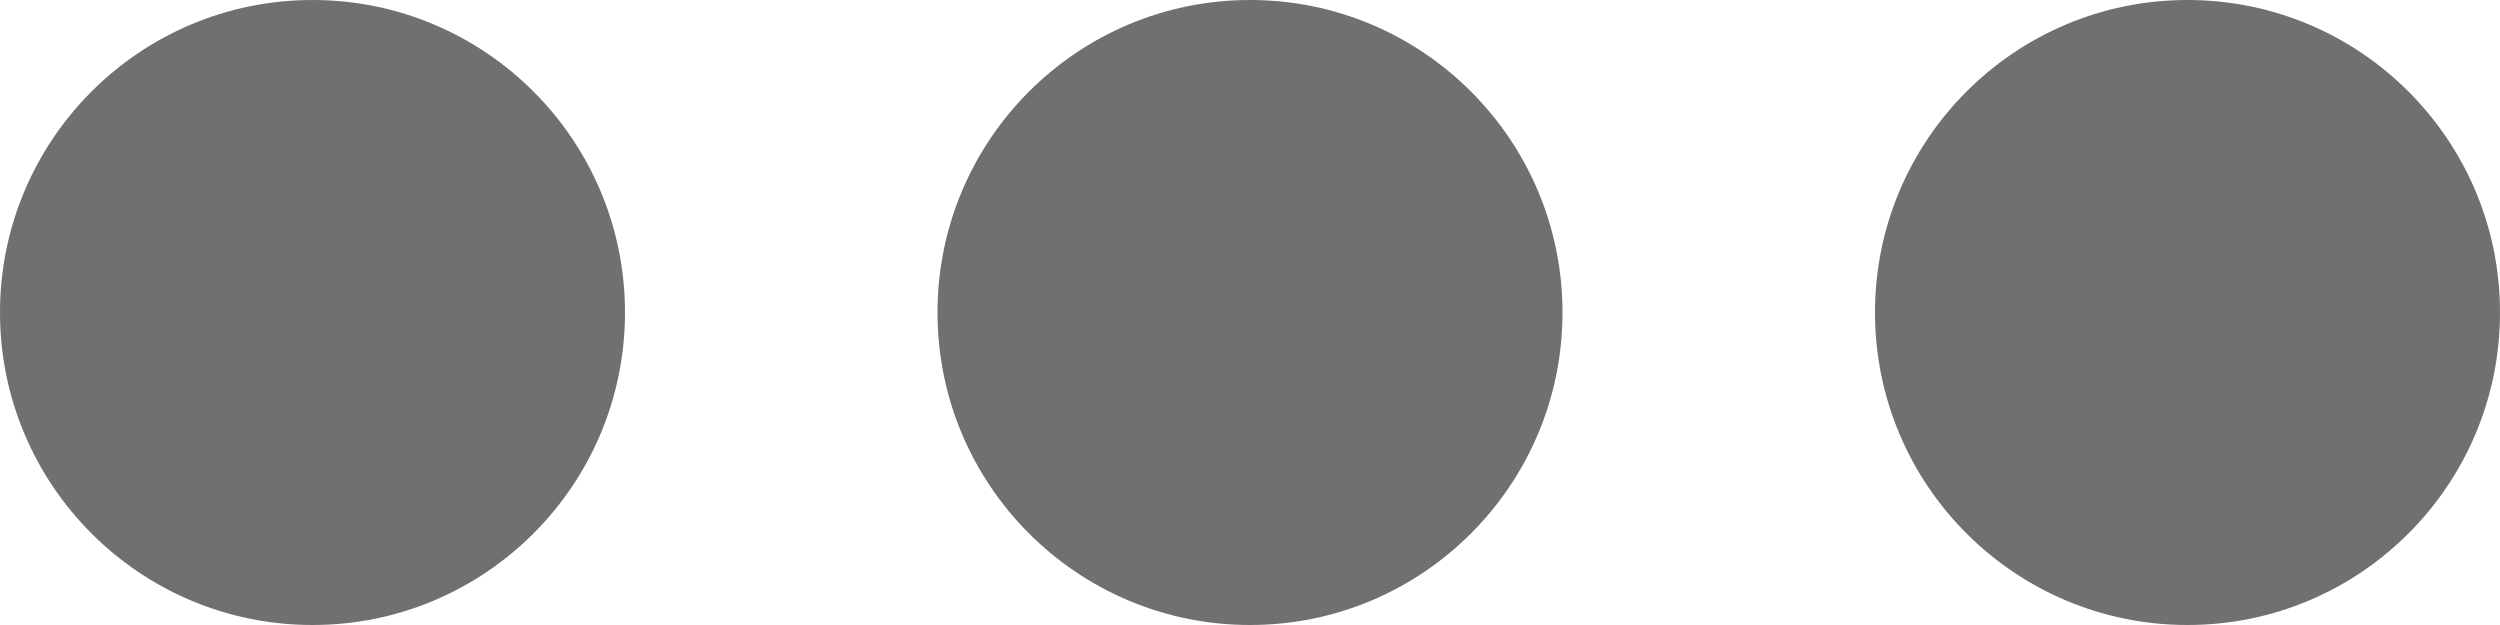
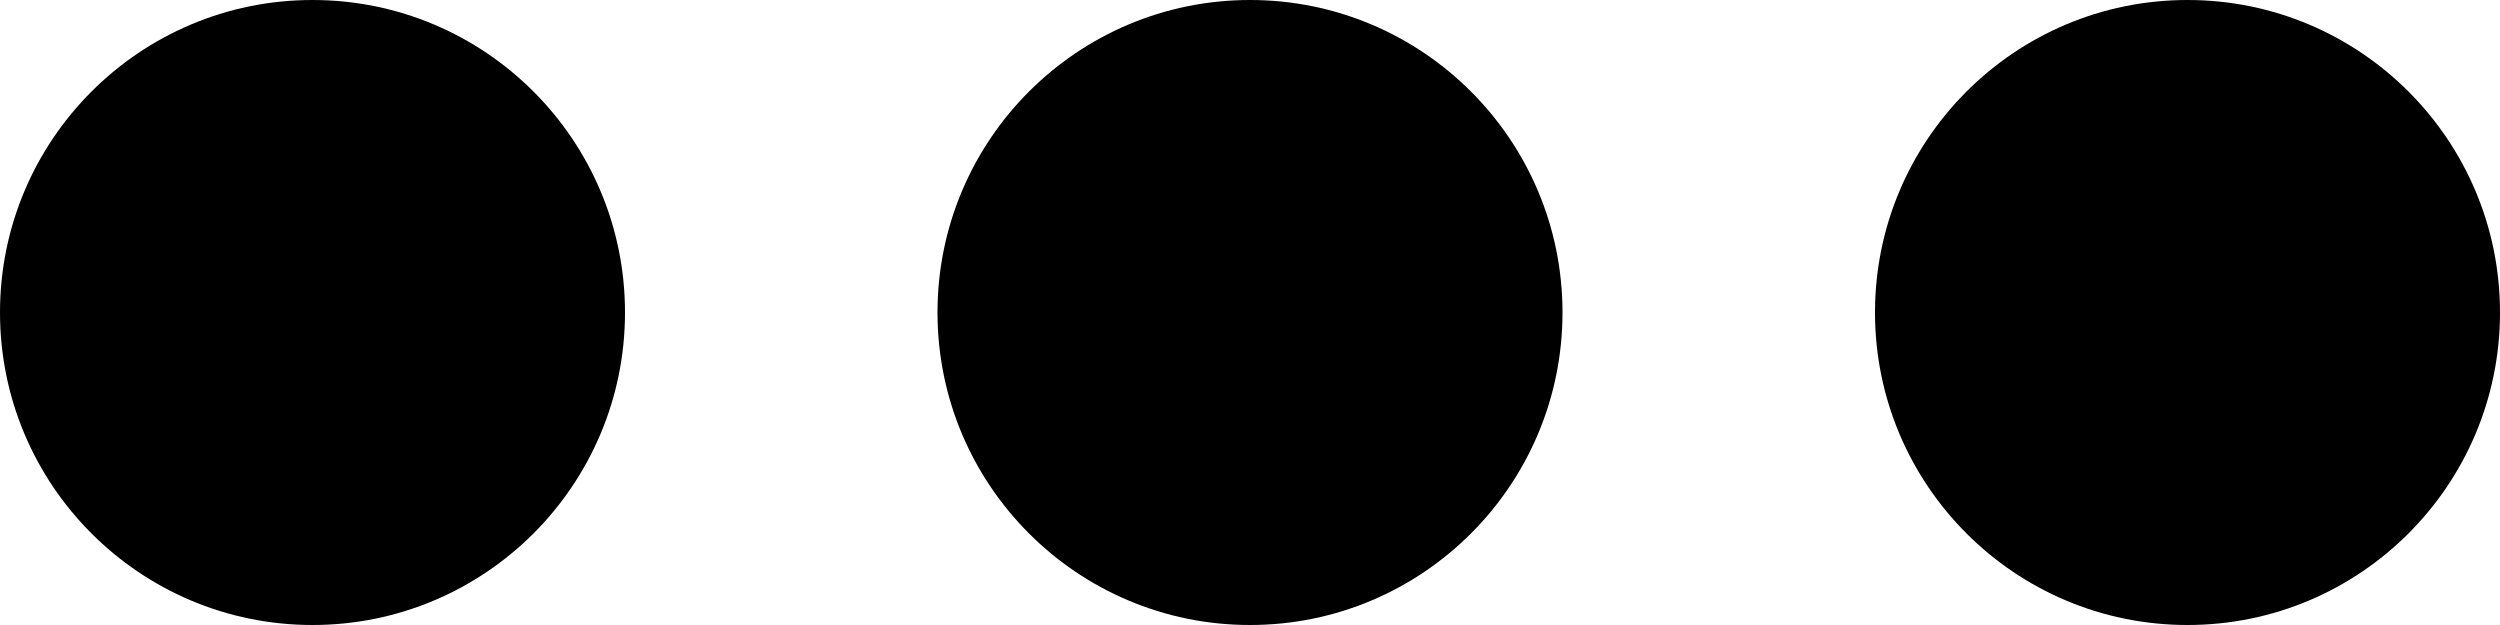
<svg xmlns="http://www.w3.org/2000/svg" width="16" height="4" viewBox="0 0 16 4">
-   <defs>
-     <style>.a{fill:#70706f;}</style>
-   </defs>
  <path class="a" d="M6,10a2,2,0,1,0,2,2A2,2,0,0,0,6,10Zm12,0a2,2,0,1,0,2,2,2,2,0,0,0-2-2Zm-6,0a2,2,0,1,0,2,2A2,2,0,0,0,12,10Z" transform="translate(-4 -10)" />
</svg>
